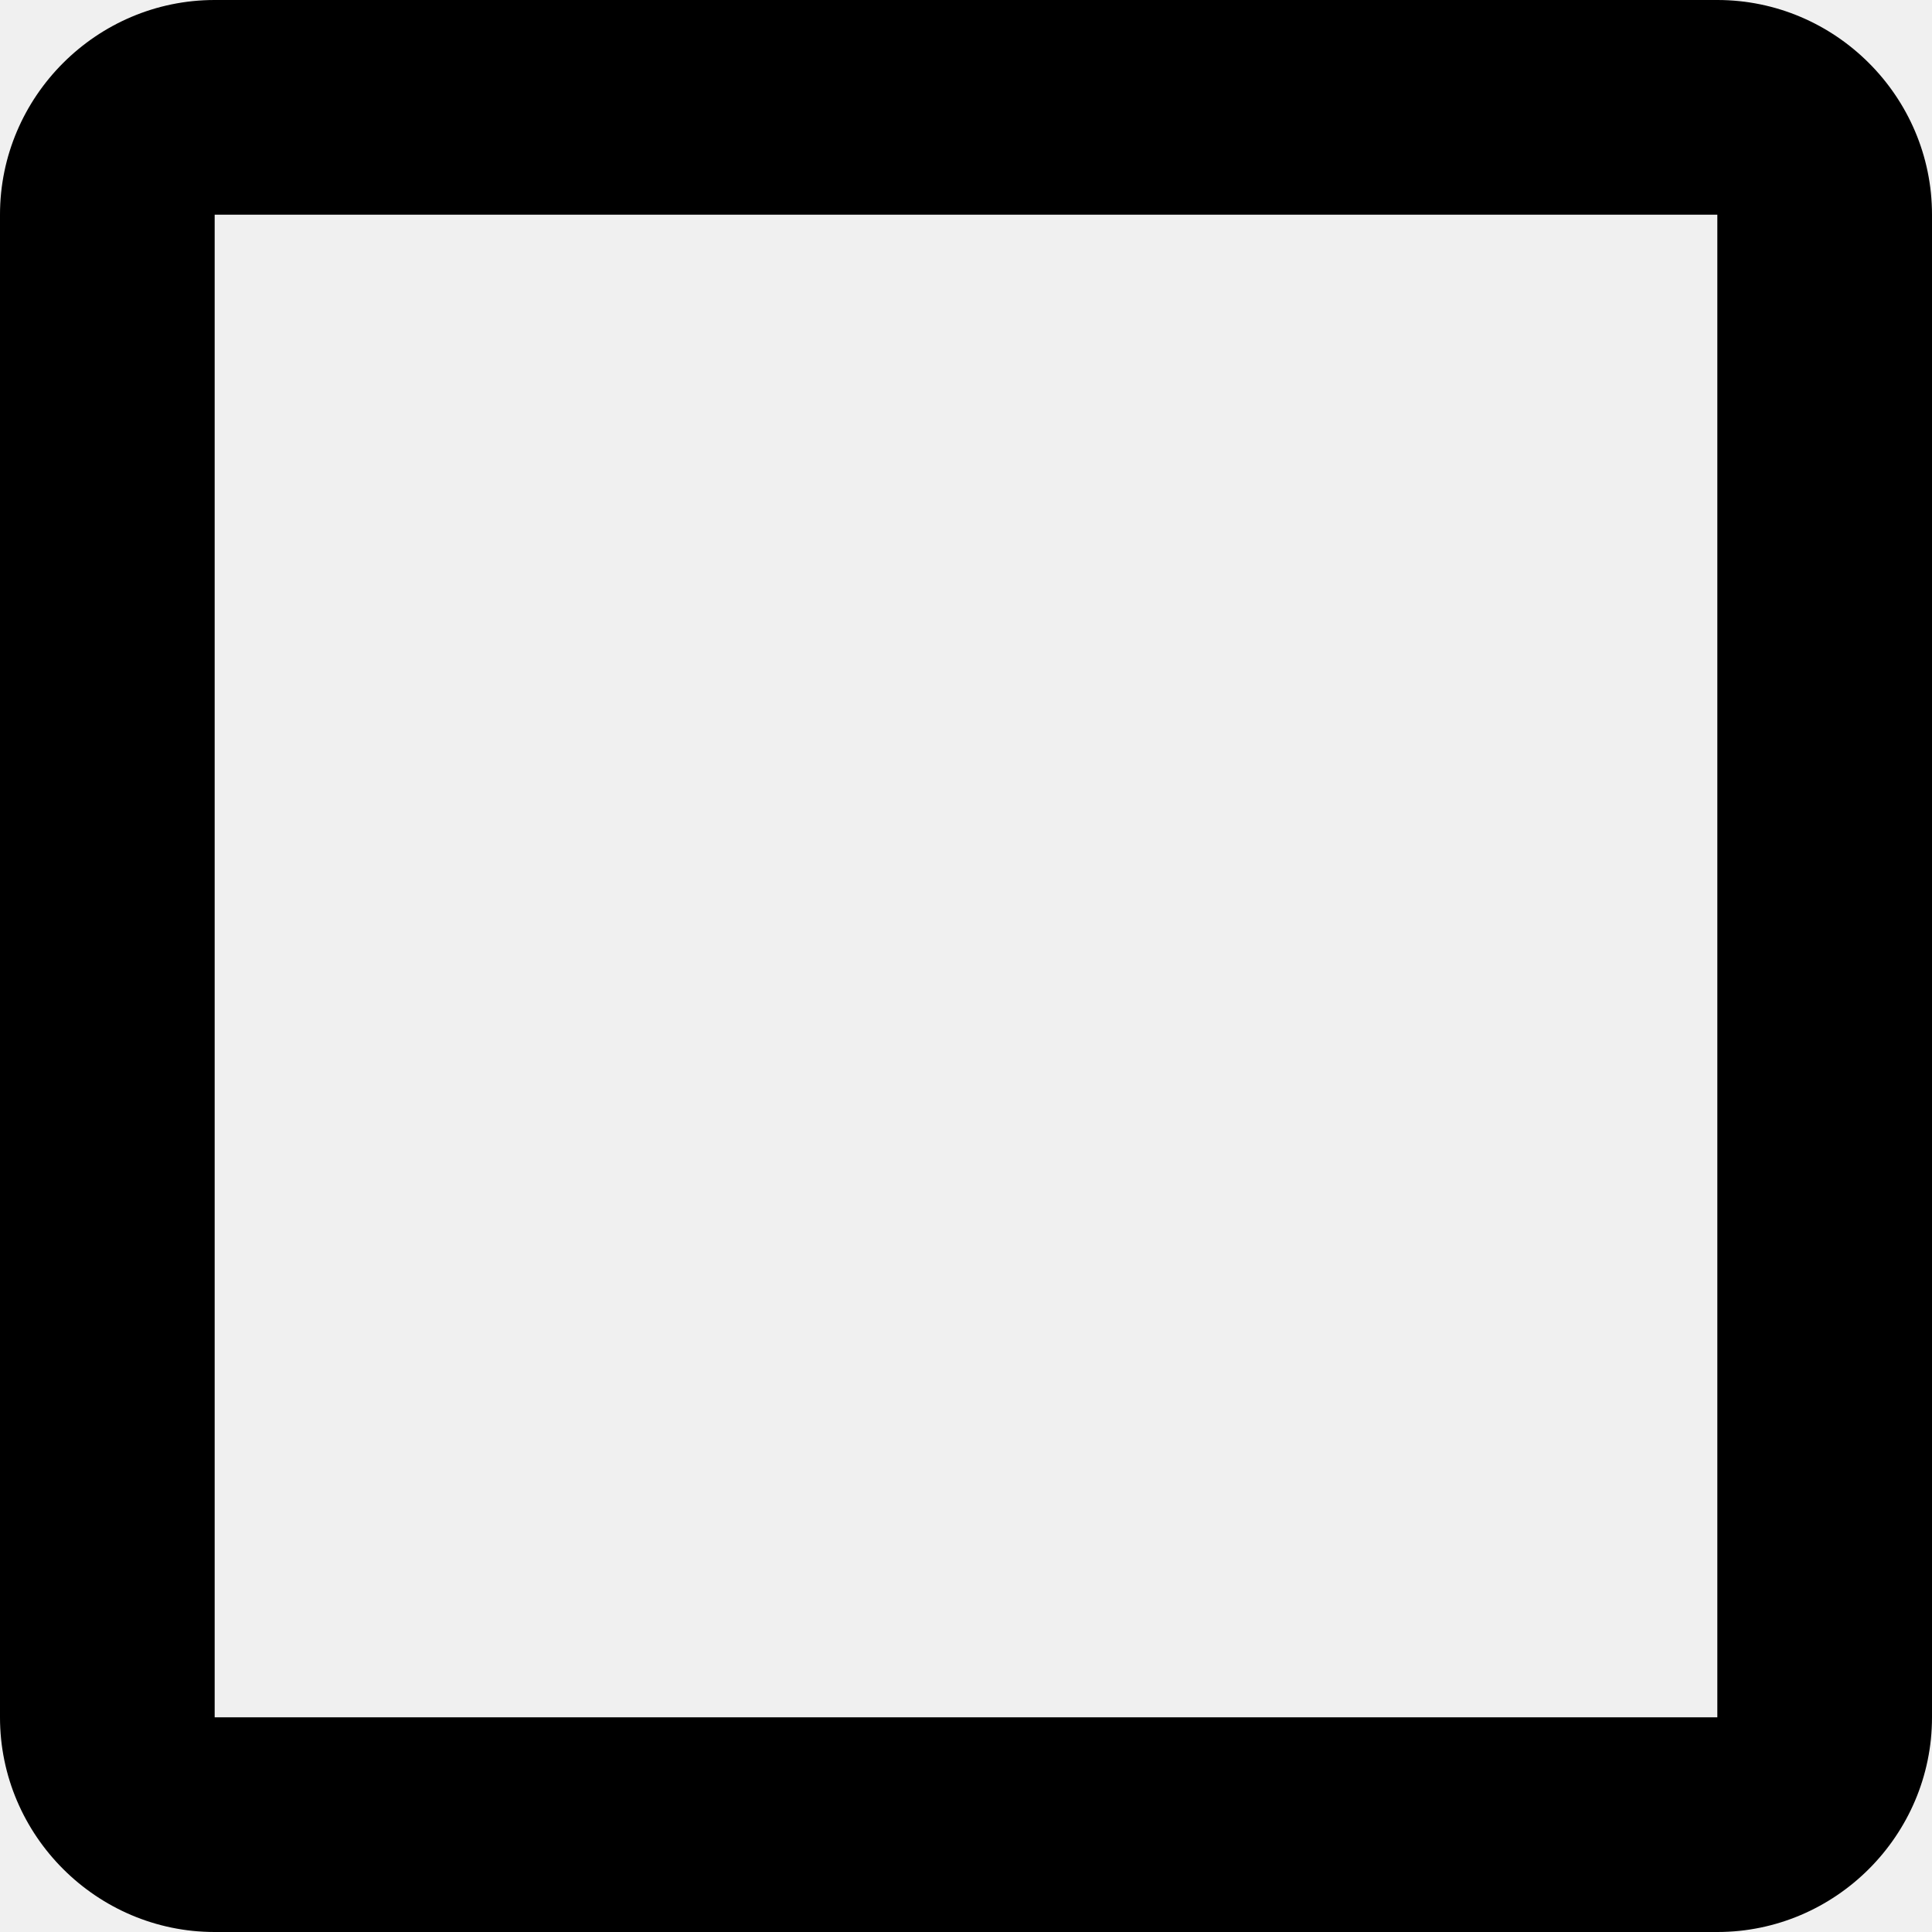
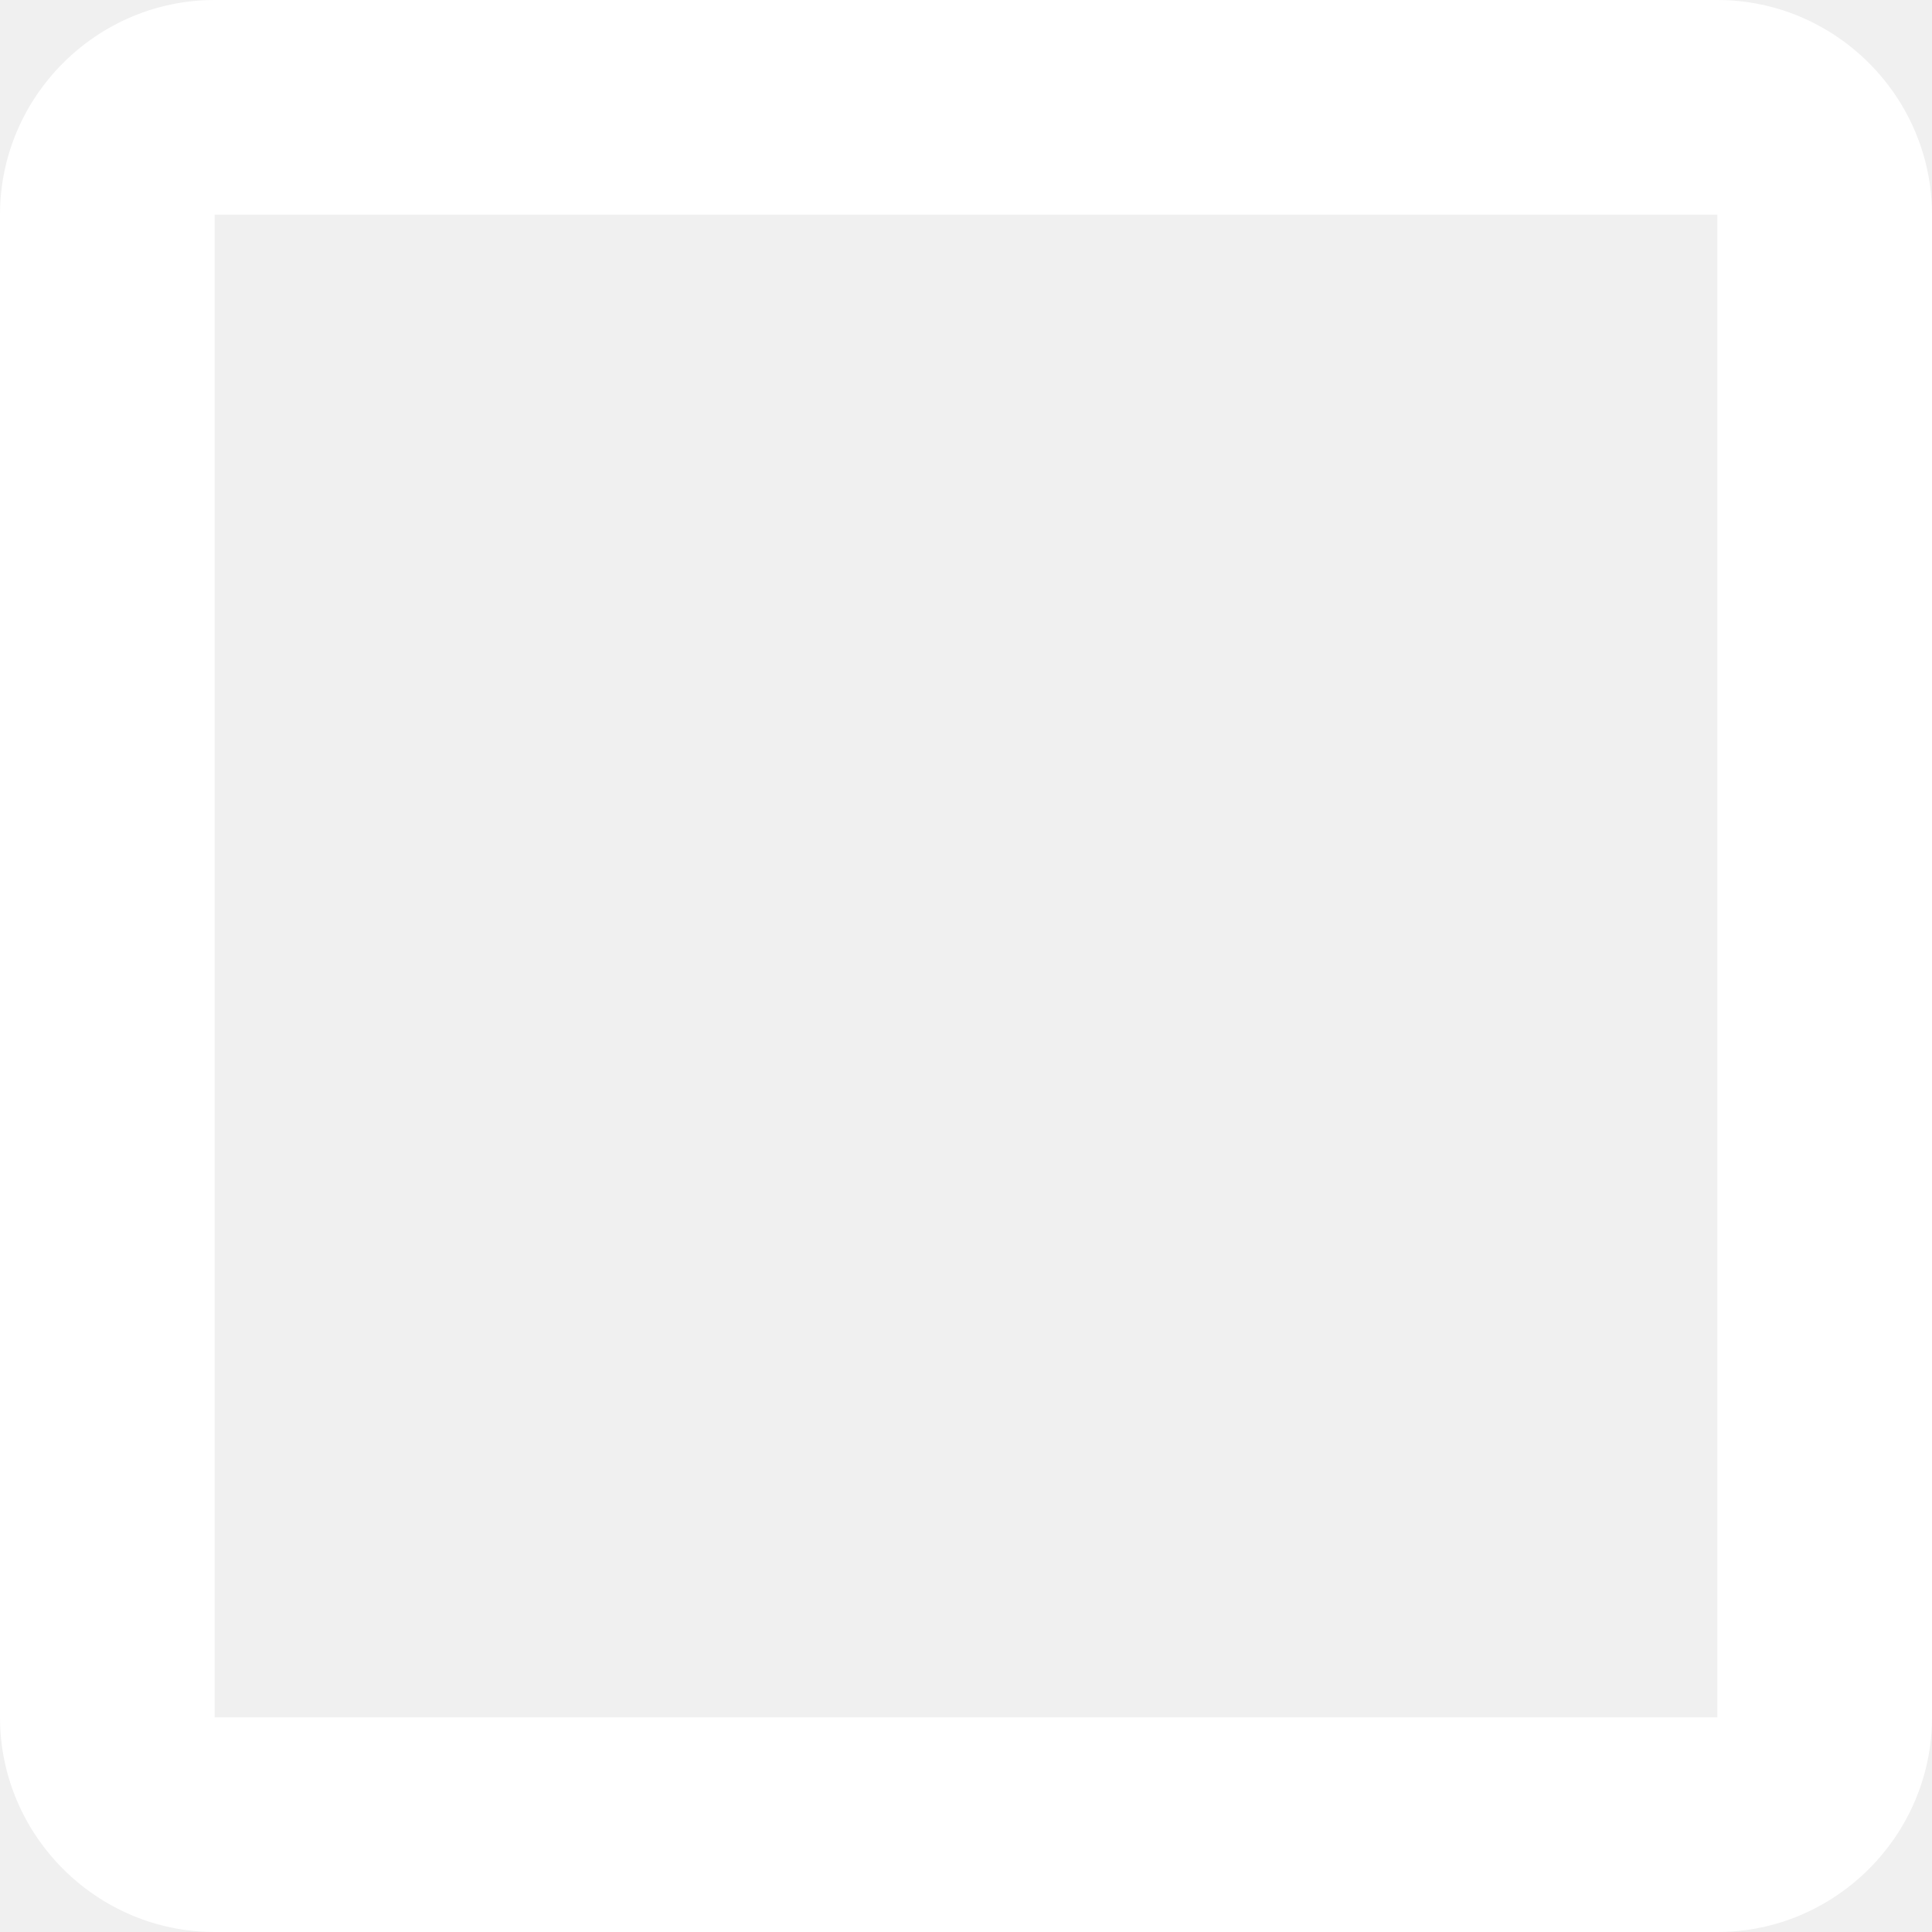
- <svg xmlns="http://www.w3.org/2000/svg" version="1.1" id="Capa_1" x="0px" y="0px" width="459px" height="459px" viewBox="0 0 459 459" style="enable-background:new 0 0 459 459;" xml:space="preserve">
+ <svg xmlns="http://www.w3.org/2000/svg" version="1.1" id="Capa_1" x="0px" y="0px" viewBox="0 0 459 459" style="enable-background:new 0 0 459 459;" fill="white" xml:space="preserve">
  <g>
    <g id="check-box-outline-blank">
      <path d="M408,51v357H51V51H408 M408,0H51C22.95,0,0,22.95,0,51v357c0,28.05,22.95,51,51,51h357c28.05,0,51-22.95,51-51V51    C459,22.95,436.05,0,408,0L408,0z" />
    </g>
  </g>
  <g>
</g>
  <g>
</g>
  <g>
</g>
  <g>
</g>
  <g>
</g>
  <g>
</g>
  <g>
</g>
  <g>
</g>
  <g>
</g>
  <g>
</g>
  <g>
</g>
  <g>
</g>
  <g>
</g>
  <g>
</g>
  <g>
</g>
</svg>
